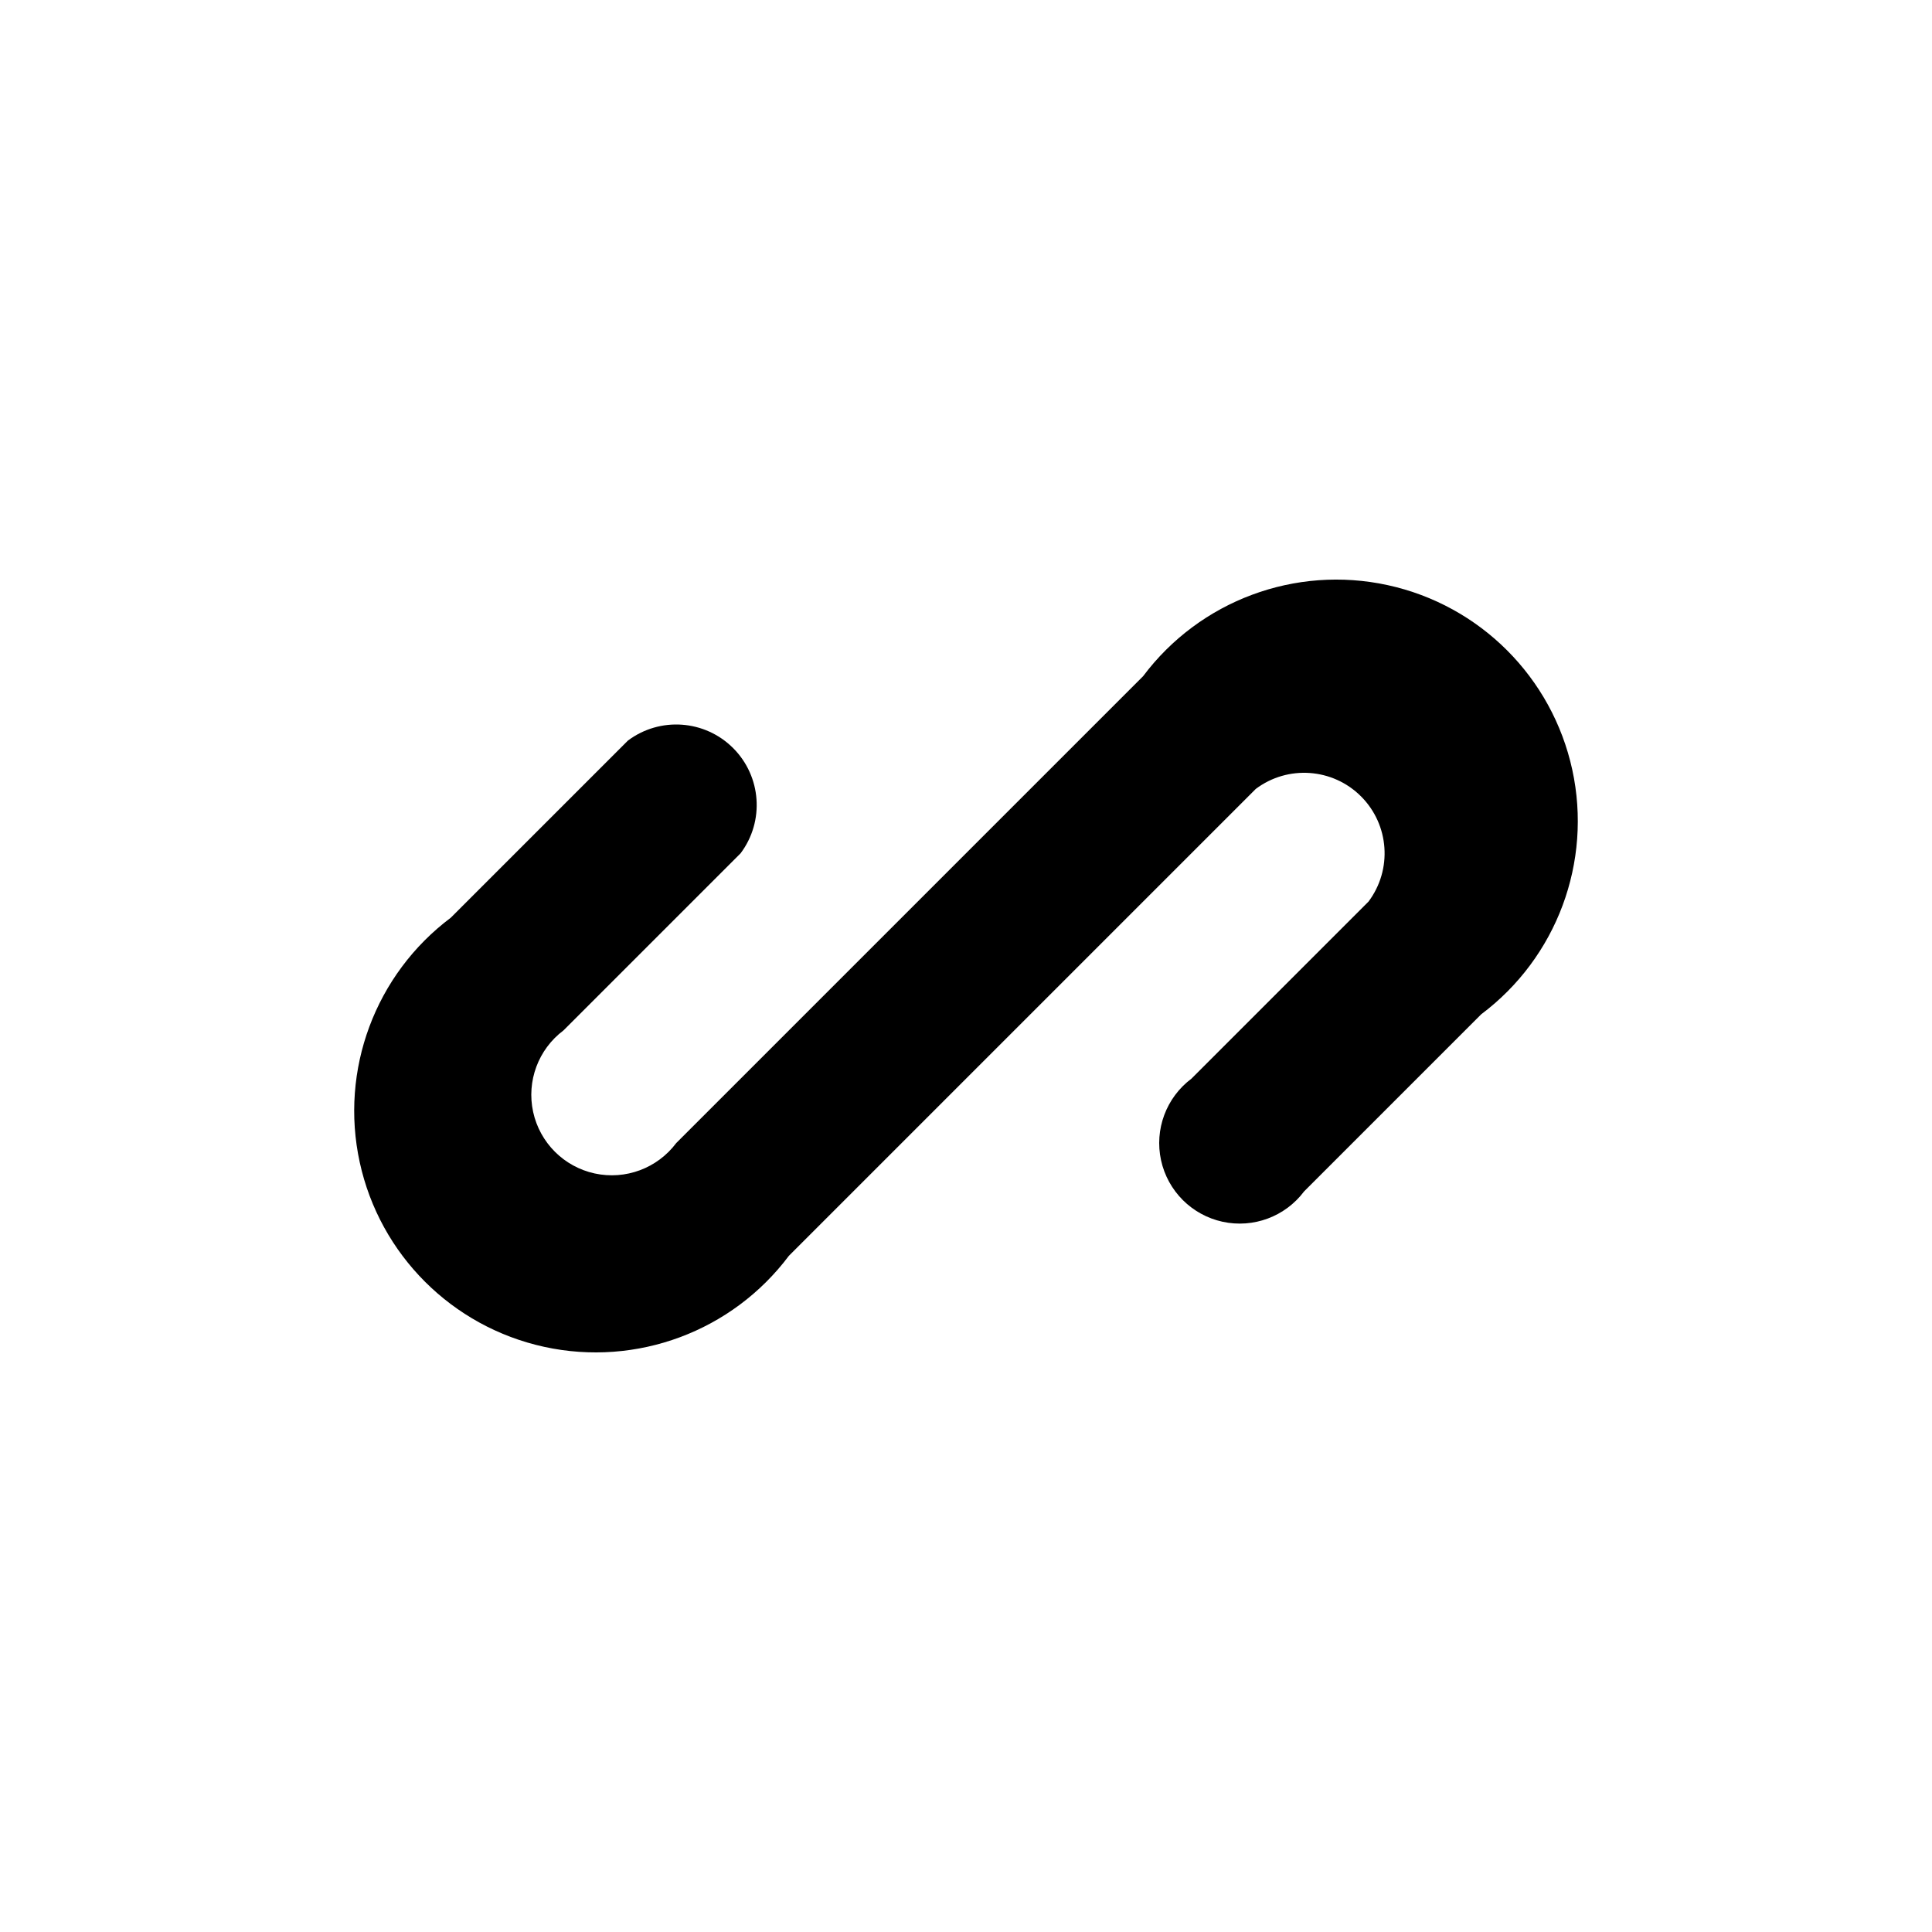
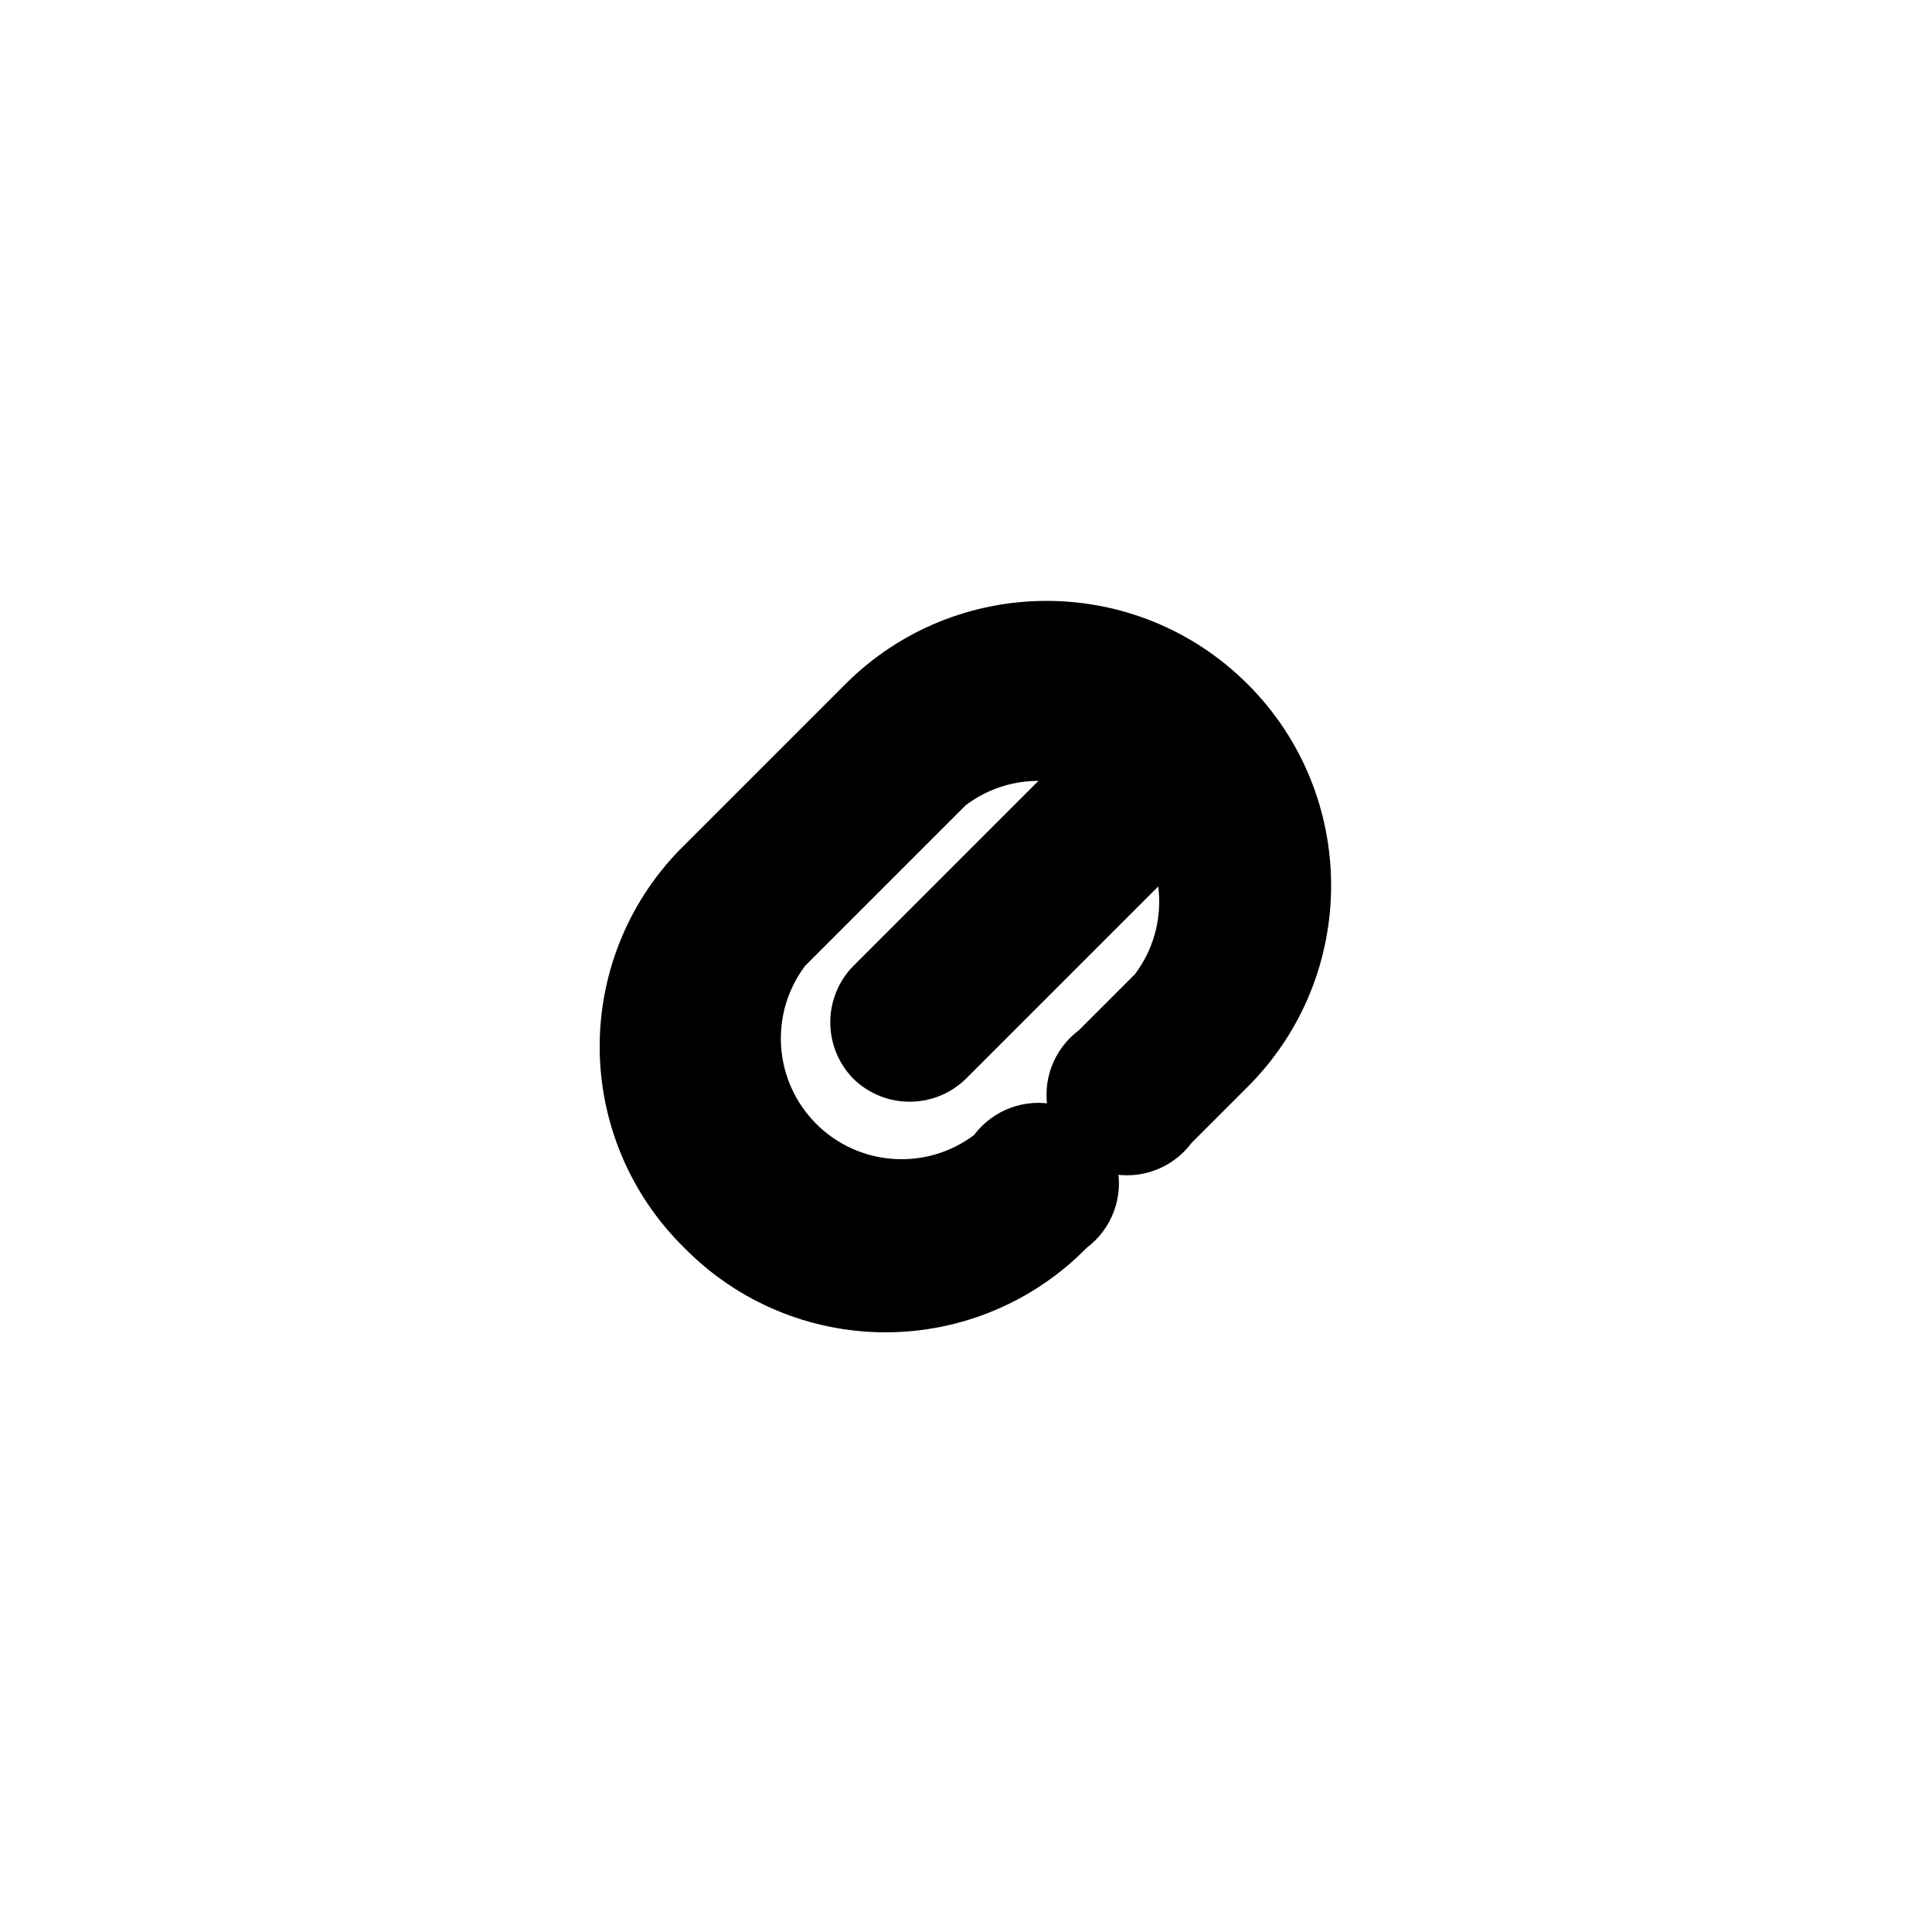
- <svg viewBox="0 0 24 24" aria-hidden="true" focusable="false">
-   <path d="M10.6 13.4a1 1 0 0 1 0-1.4l3.6-3.6a3 3 0 1 1 4.2 4.2l-2.2 2.2a1 1 0 1 1-1.4-1.4l2.2-2.2a1 1 0 0 0-1.4-1.4l-3.6 3.6a1 1 0 0 1-1.4 0zM13.4 10.6a1 1 0 0 1 0 1.4l-3.6 3.6a3 3 0 1 1-4.2-4.2l2.2-2.2a1 1 0 0 1 1.4 1.4L7 12.8a1 1 0 1 0 1.4 1.4l3.6-3.6a1 1 0 0 1 1.4 0z" />
+ <svg viewBox="0 0 24 24" aria-hidden="true">
+   <path d="M10.6 13.4a1 1 0 0 1 0-1.4l2.8-2.8a1 1 0 1 1 1.4 1.4l-2.8 2.8a1 1 0 0 1-1.4 0z" />
+   <path d="M8.5 15.5a3.5 3.5 0 0 1 0-5l2-2a3.5 3.5 0 0 1 5 5l-.7.7a1 1 0 1 1-1.4-1.4l.7-.7a1.5 1.5 0 0 0-2.1-2.1l-2 2a1.5 1.5 0 0 0 2.1 2.1 1 1 0 1 1 1.4 1.4 3.5 3.5 0 0 1-5 0z" />
</svg>
